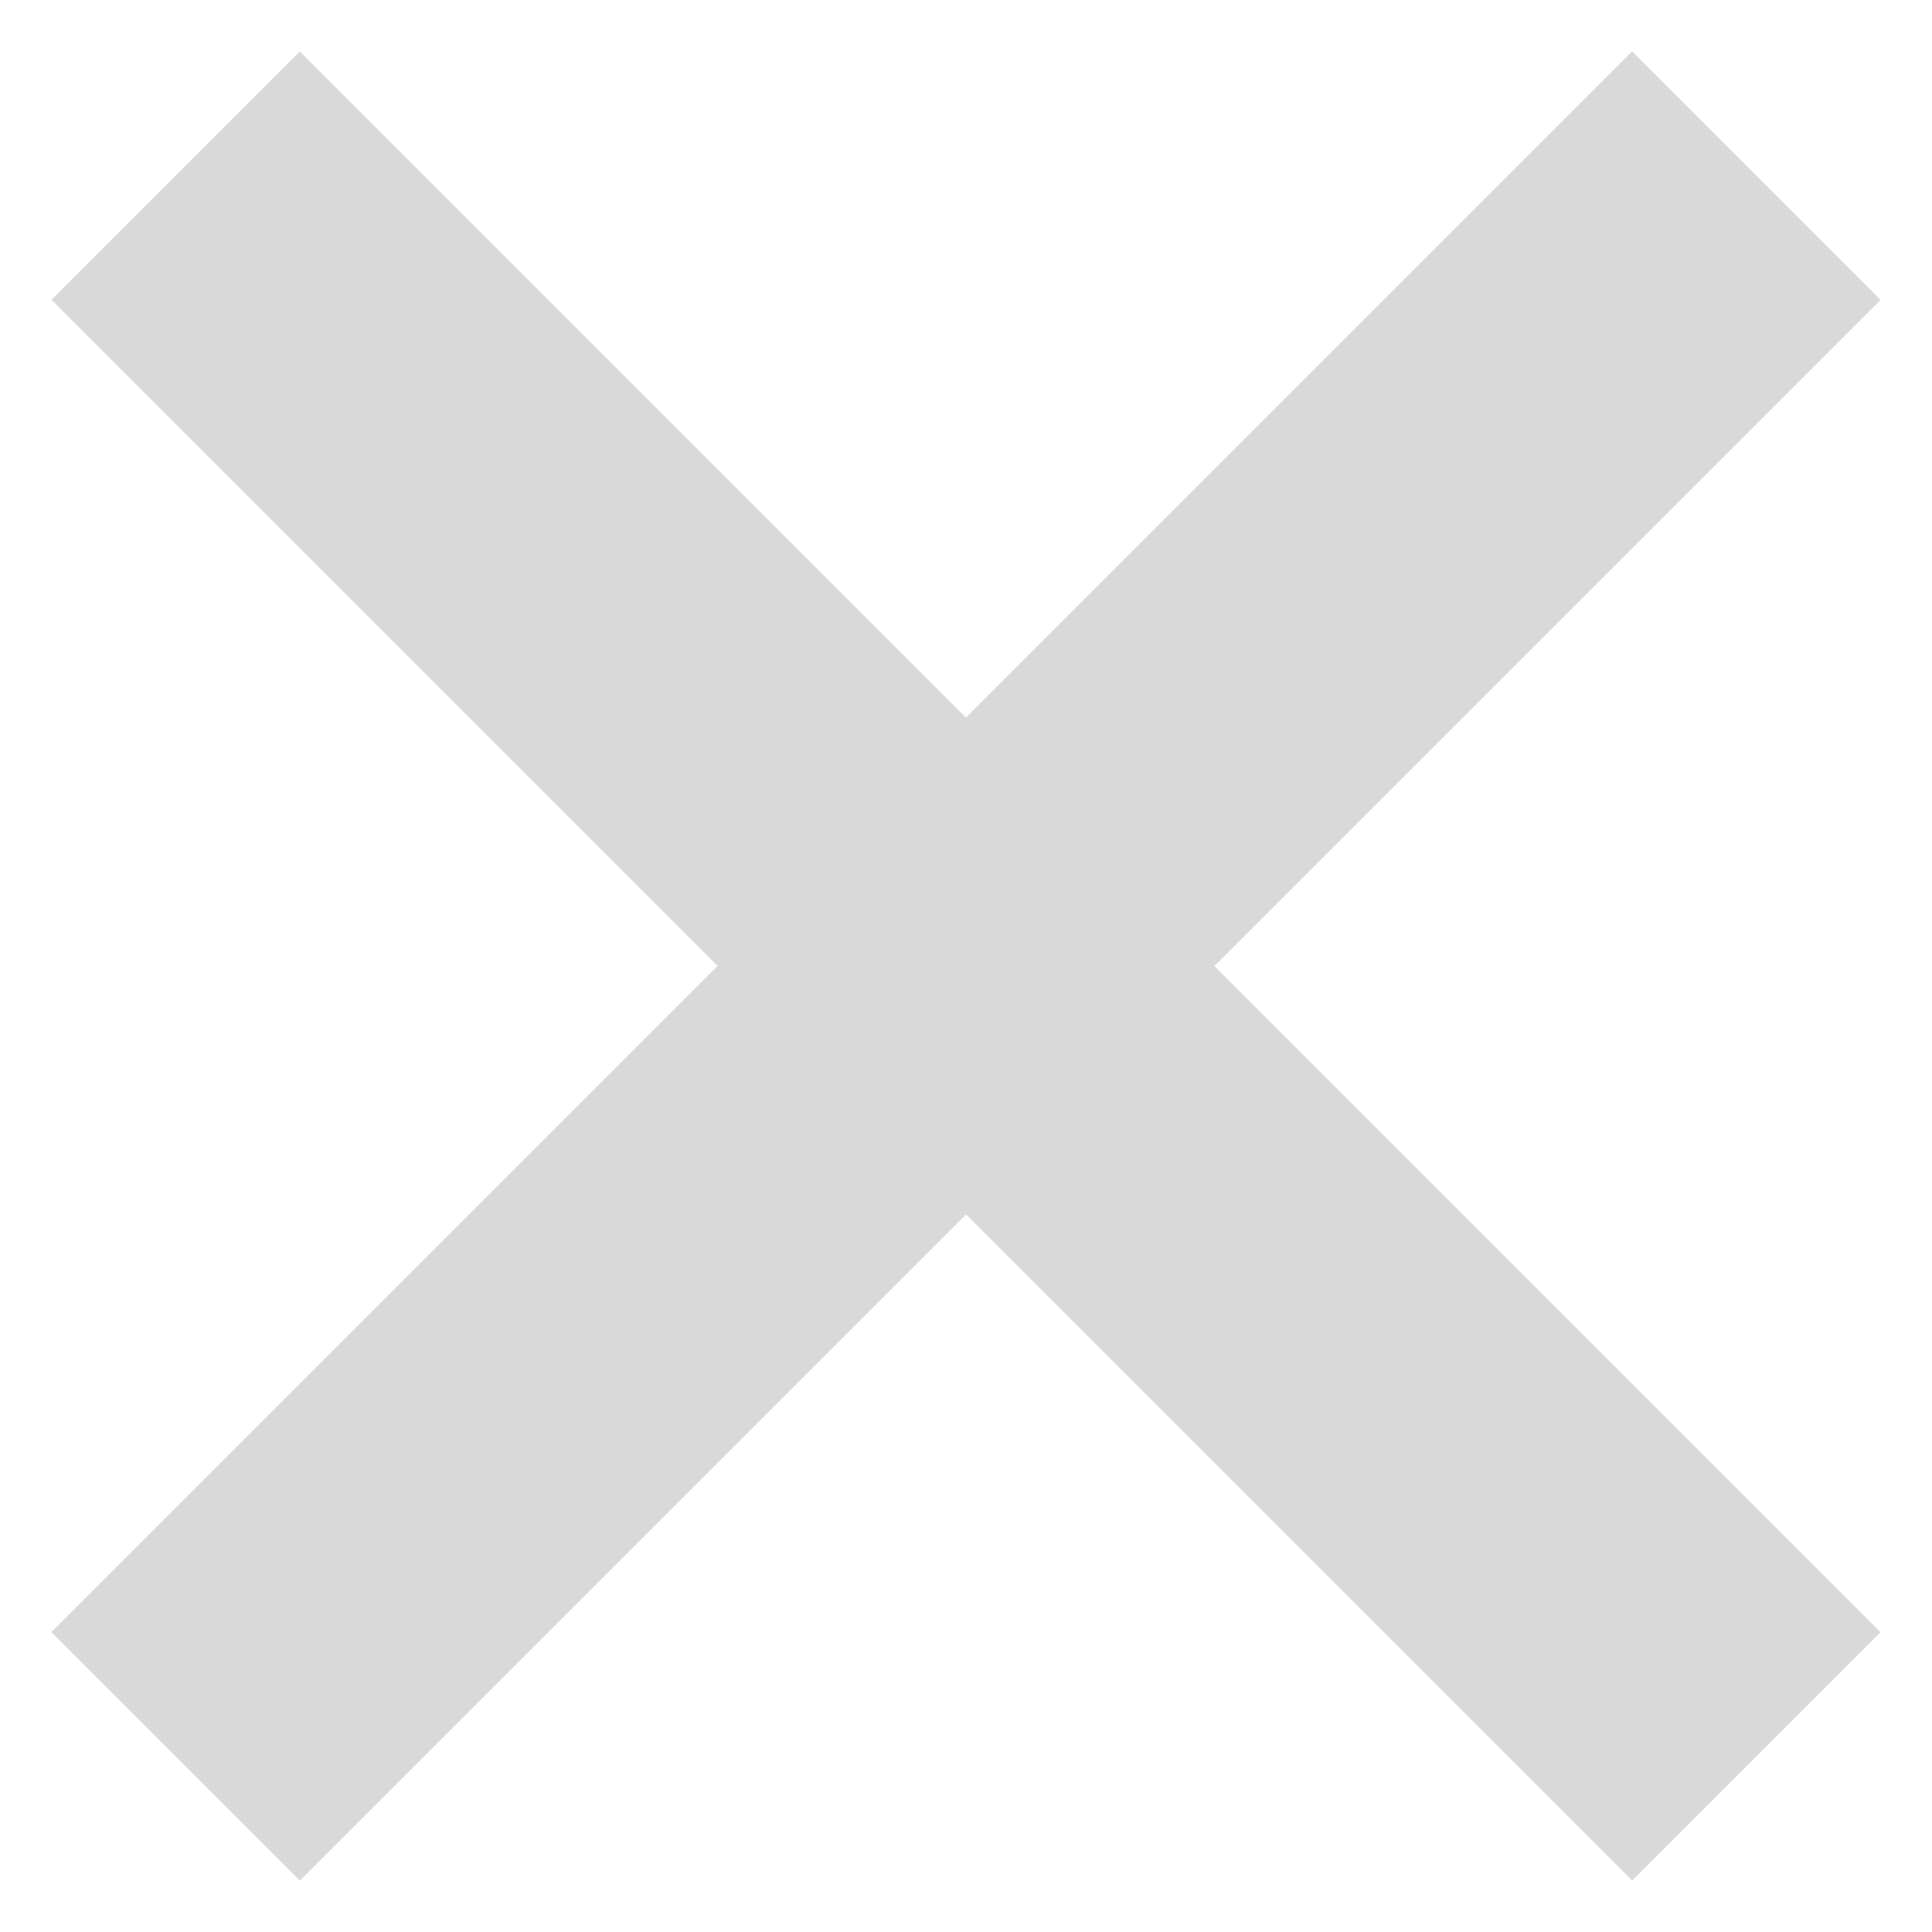
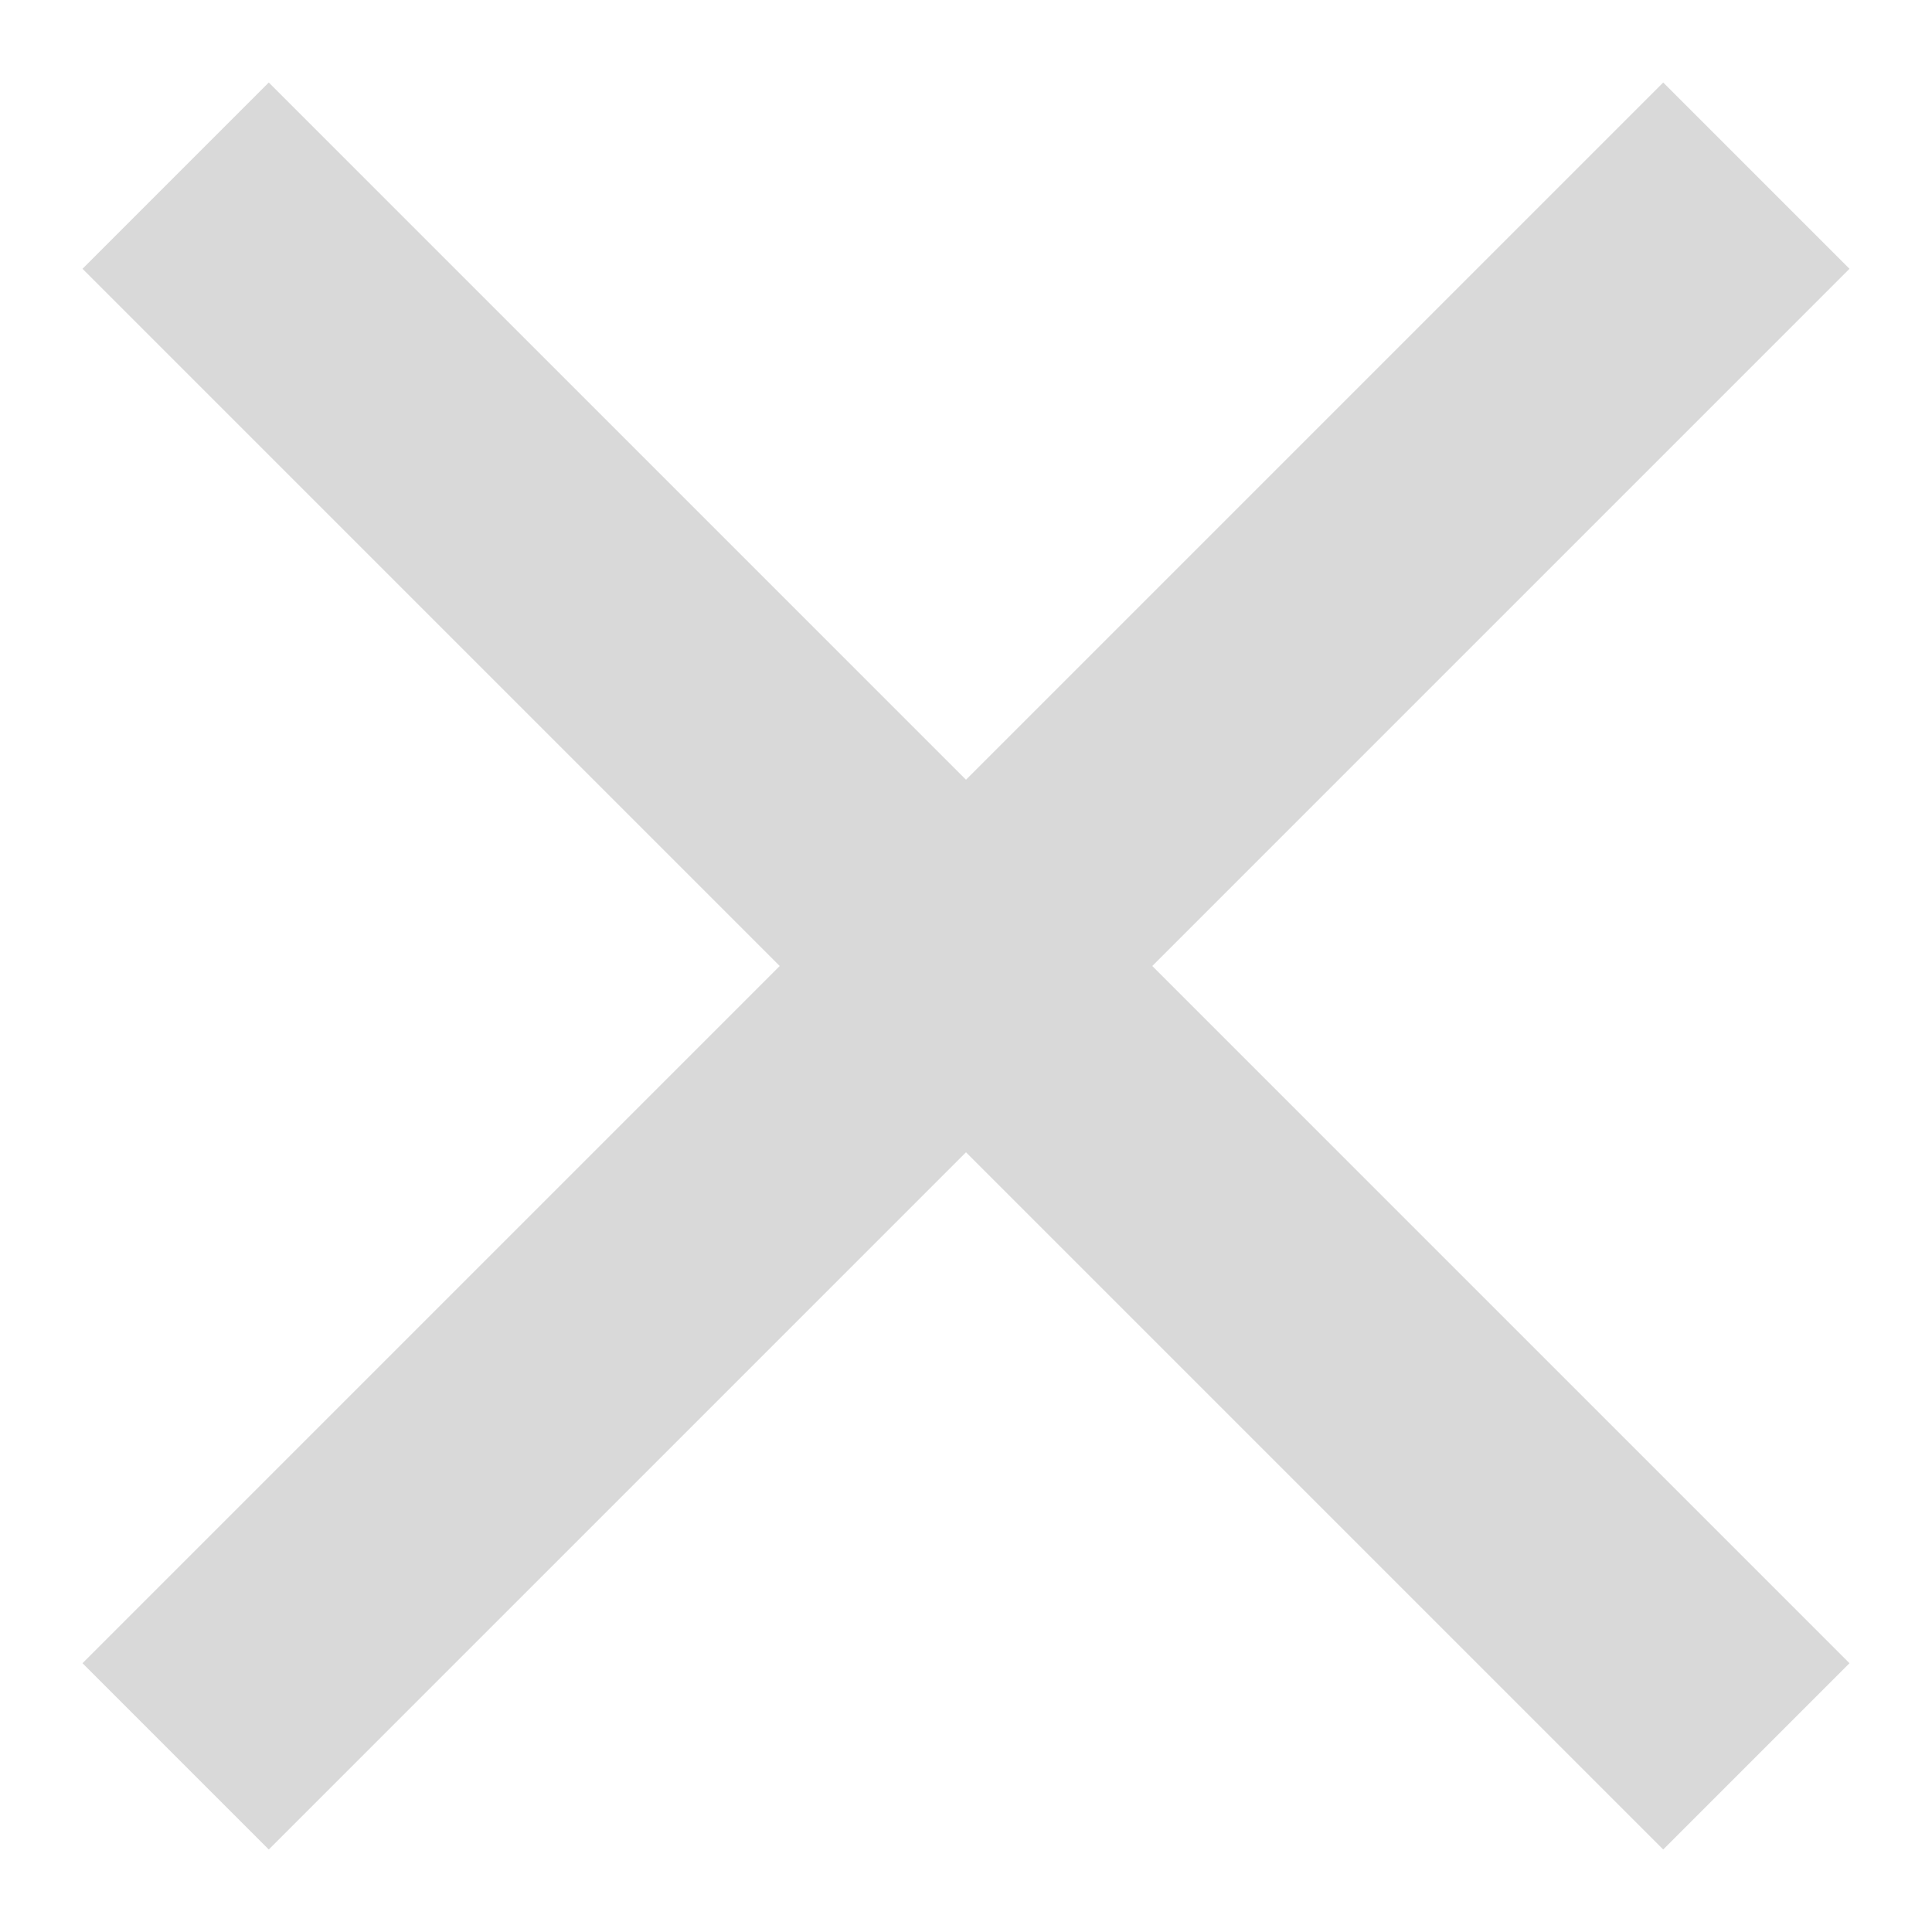
<svg xmlns="http://www.w3.org/2000/svg" height="11" viewBox="0 0 11 11" width="11">
-   <g fill="none" fill-rule="evenodd" stroke="#d9d9d9" stroke-width="2">
+   <g fill="none" fill-rule="evenodd" stroke="#d9d9d9" stroke-width="1.5">
    <path d="m1 1 9 9" />
    <path d="m1 10 9-9" />
  </g>
</svg>
